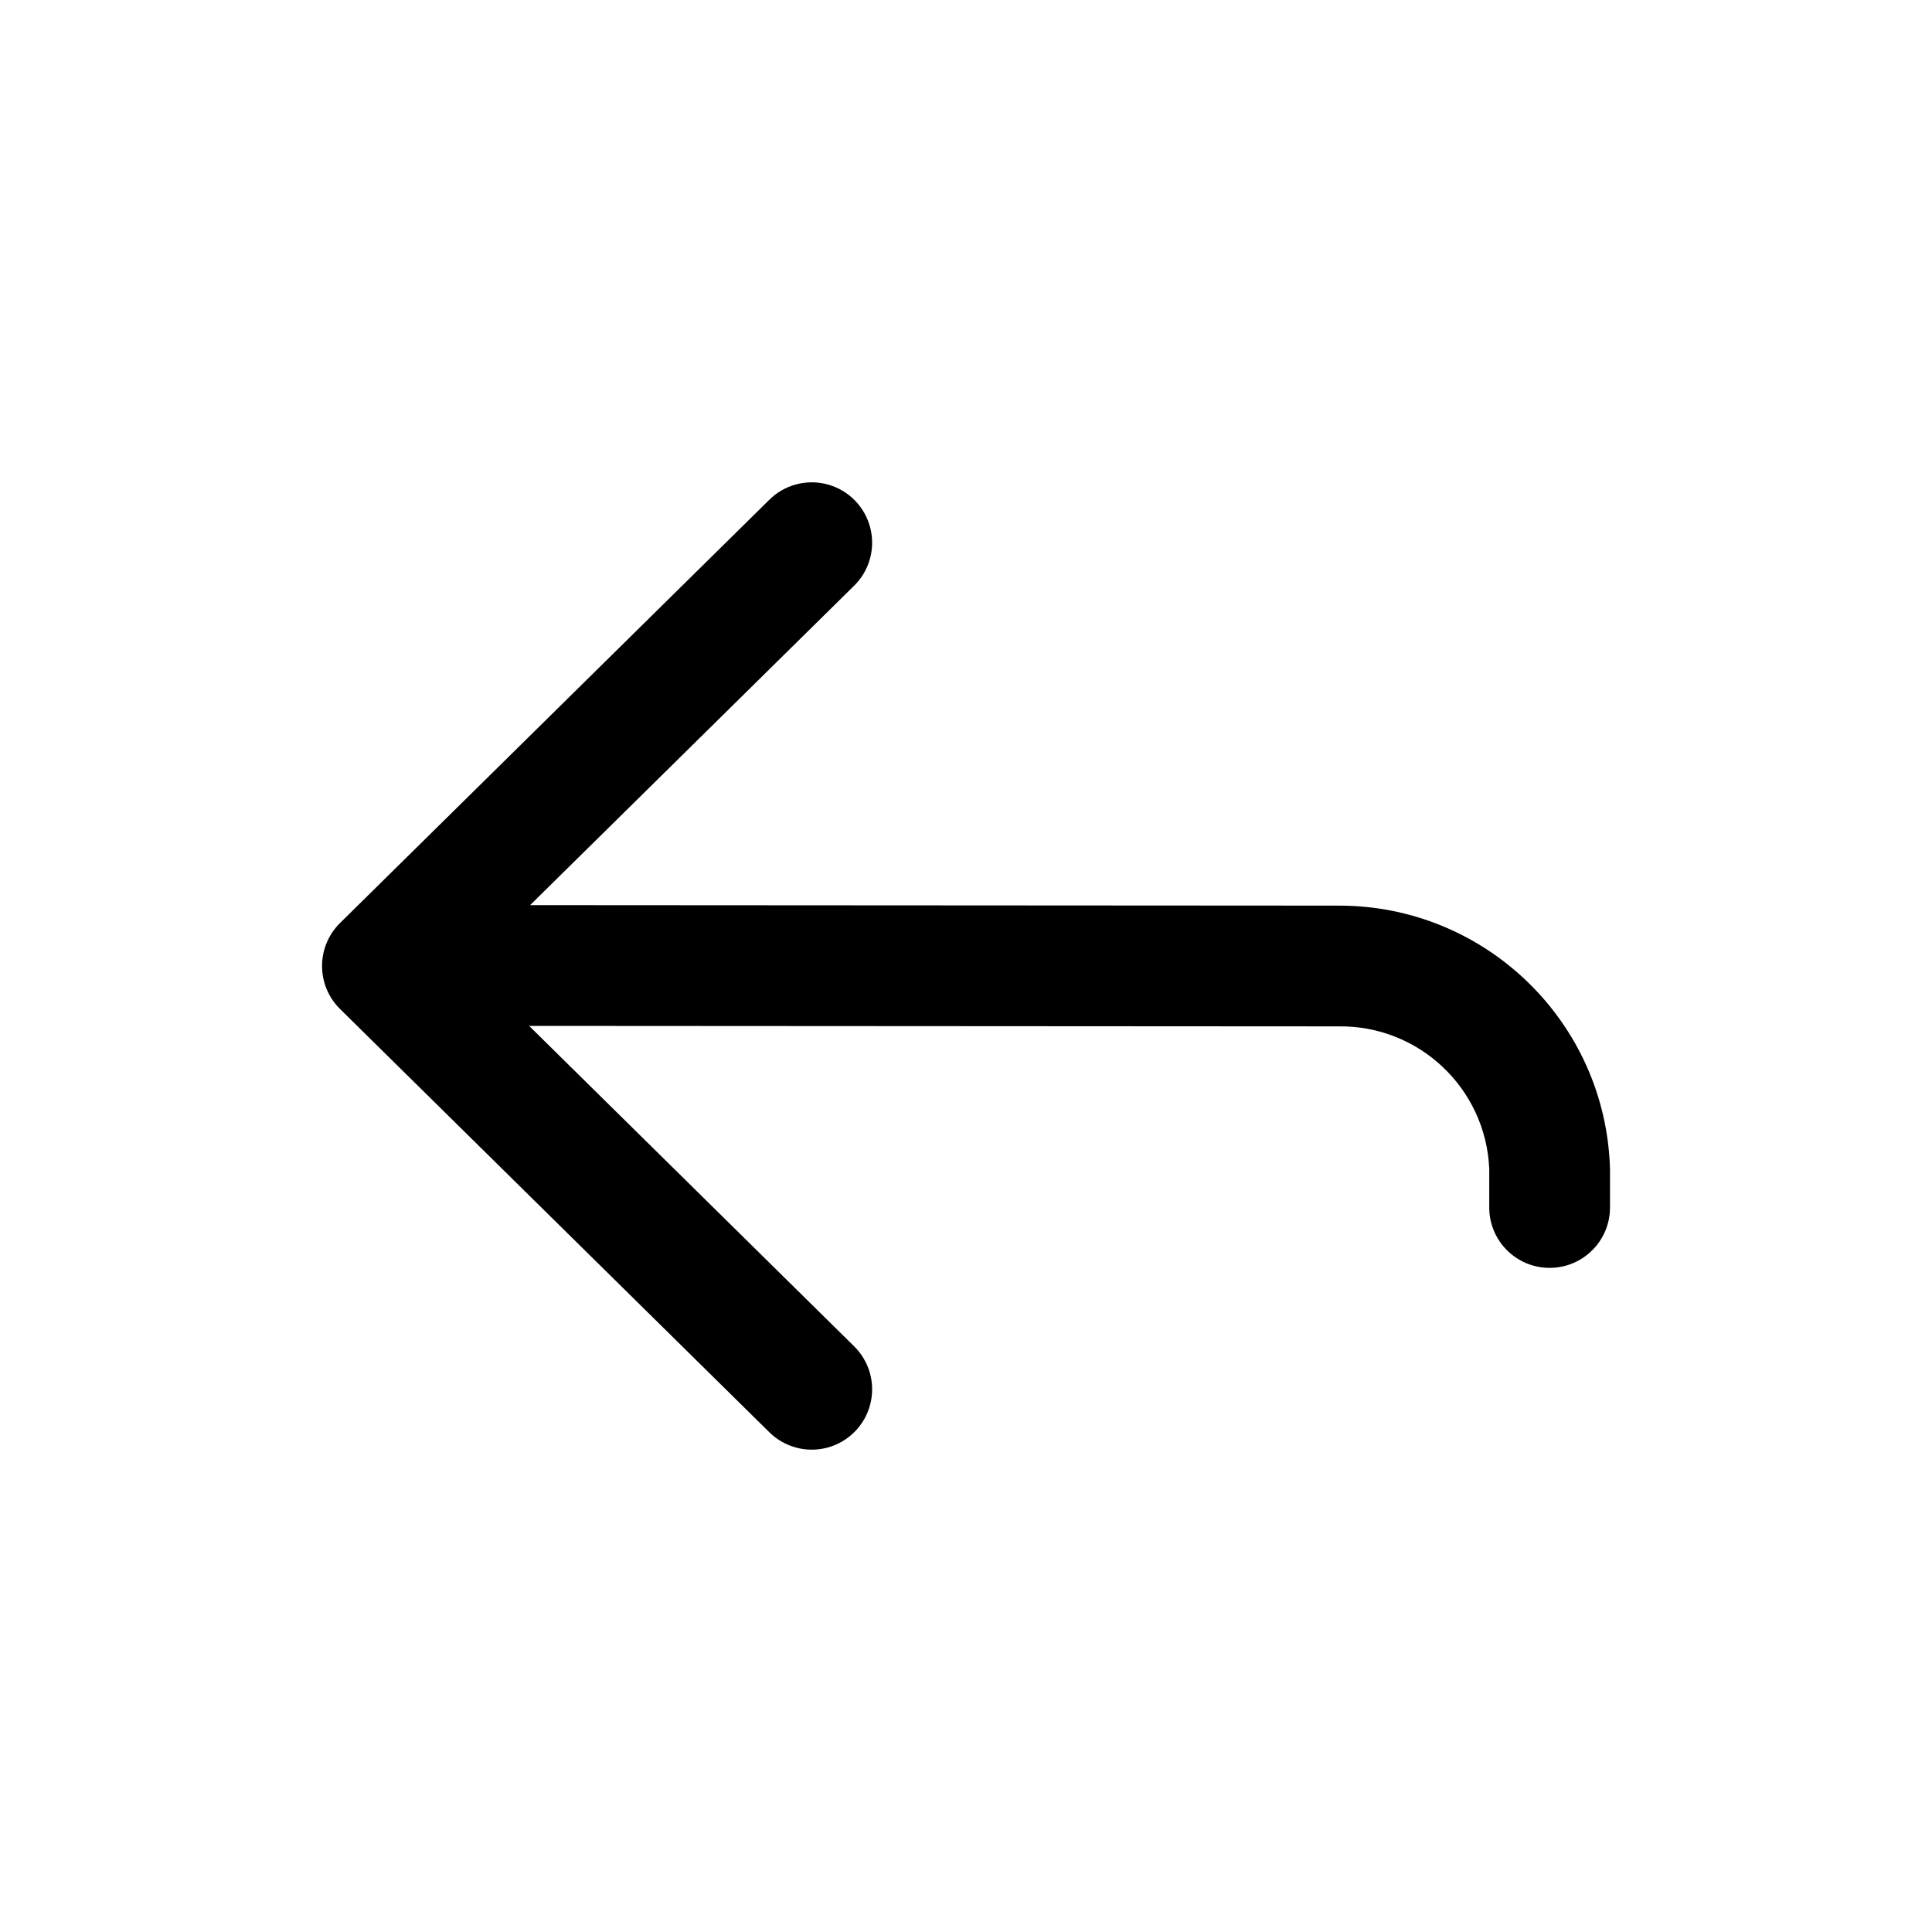
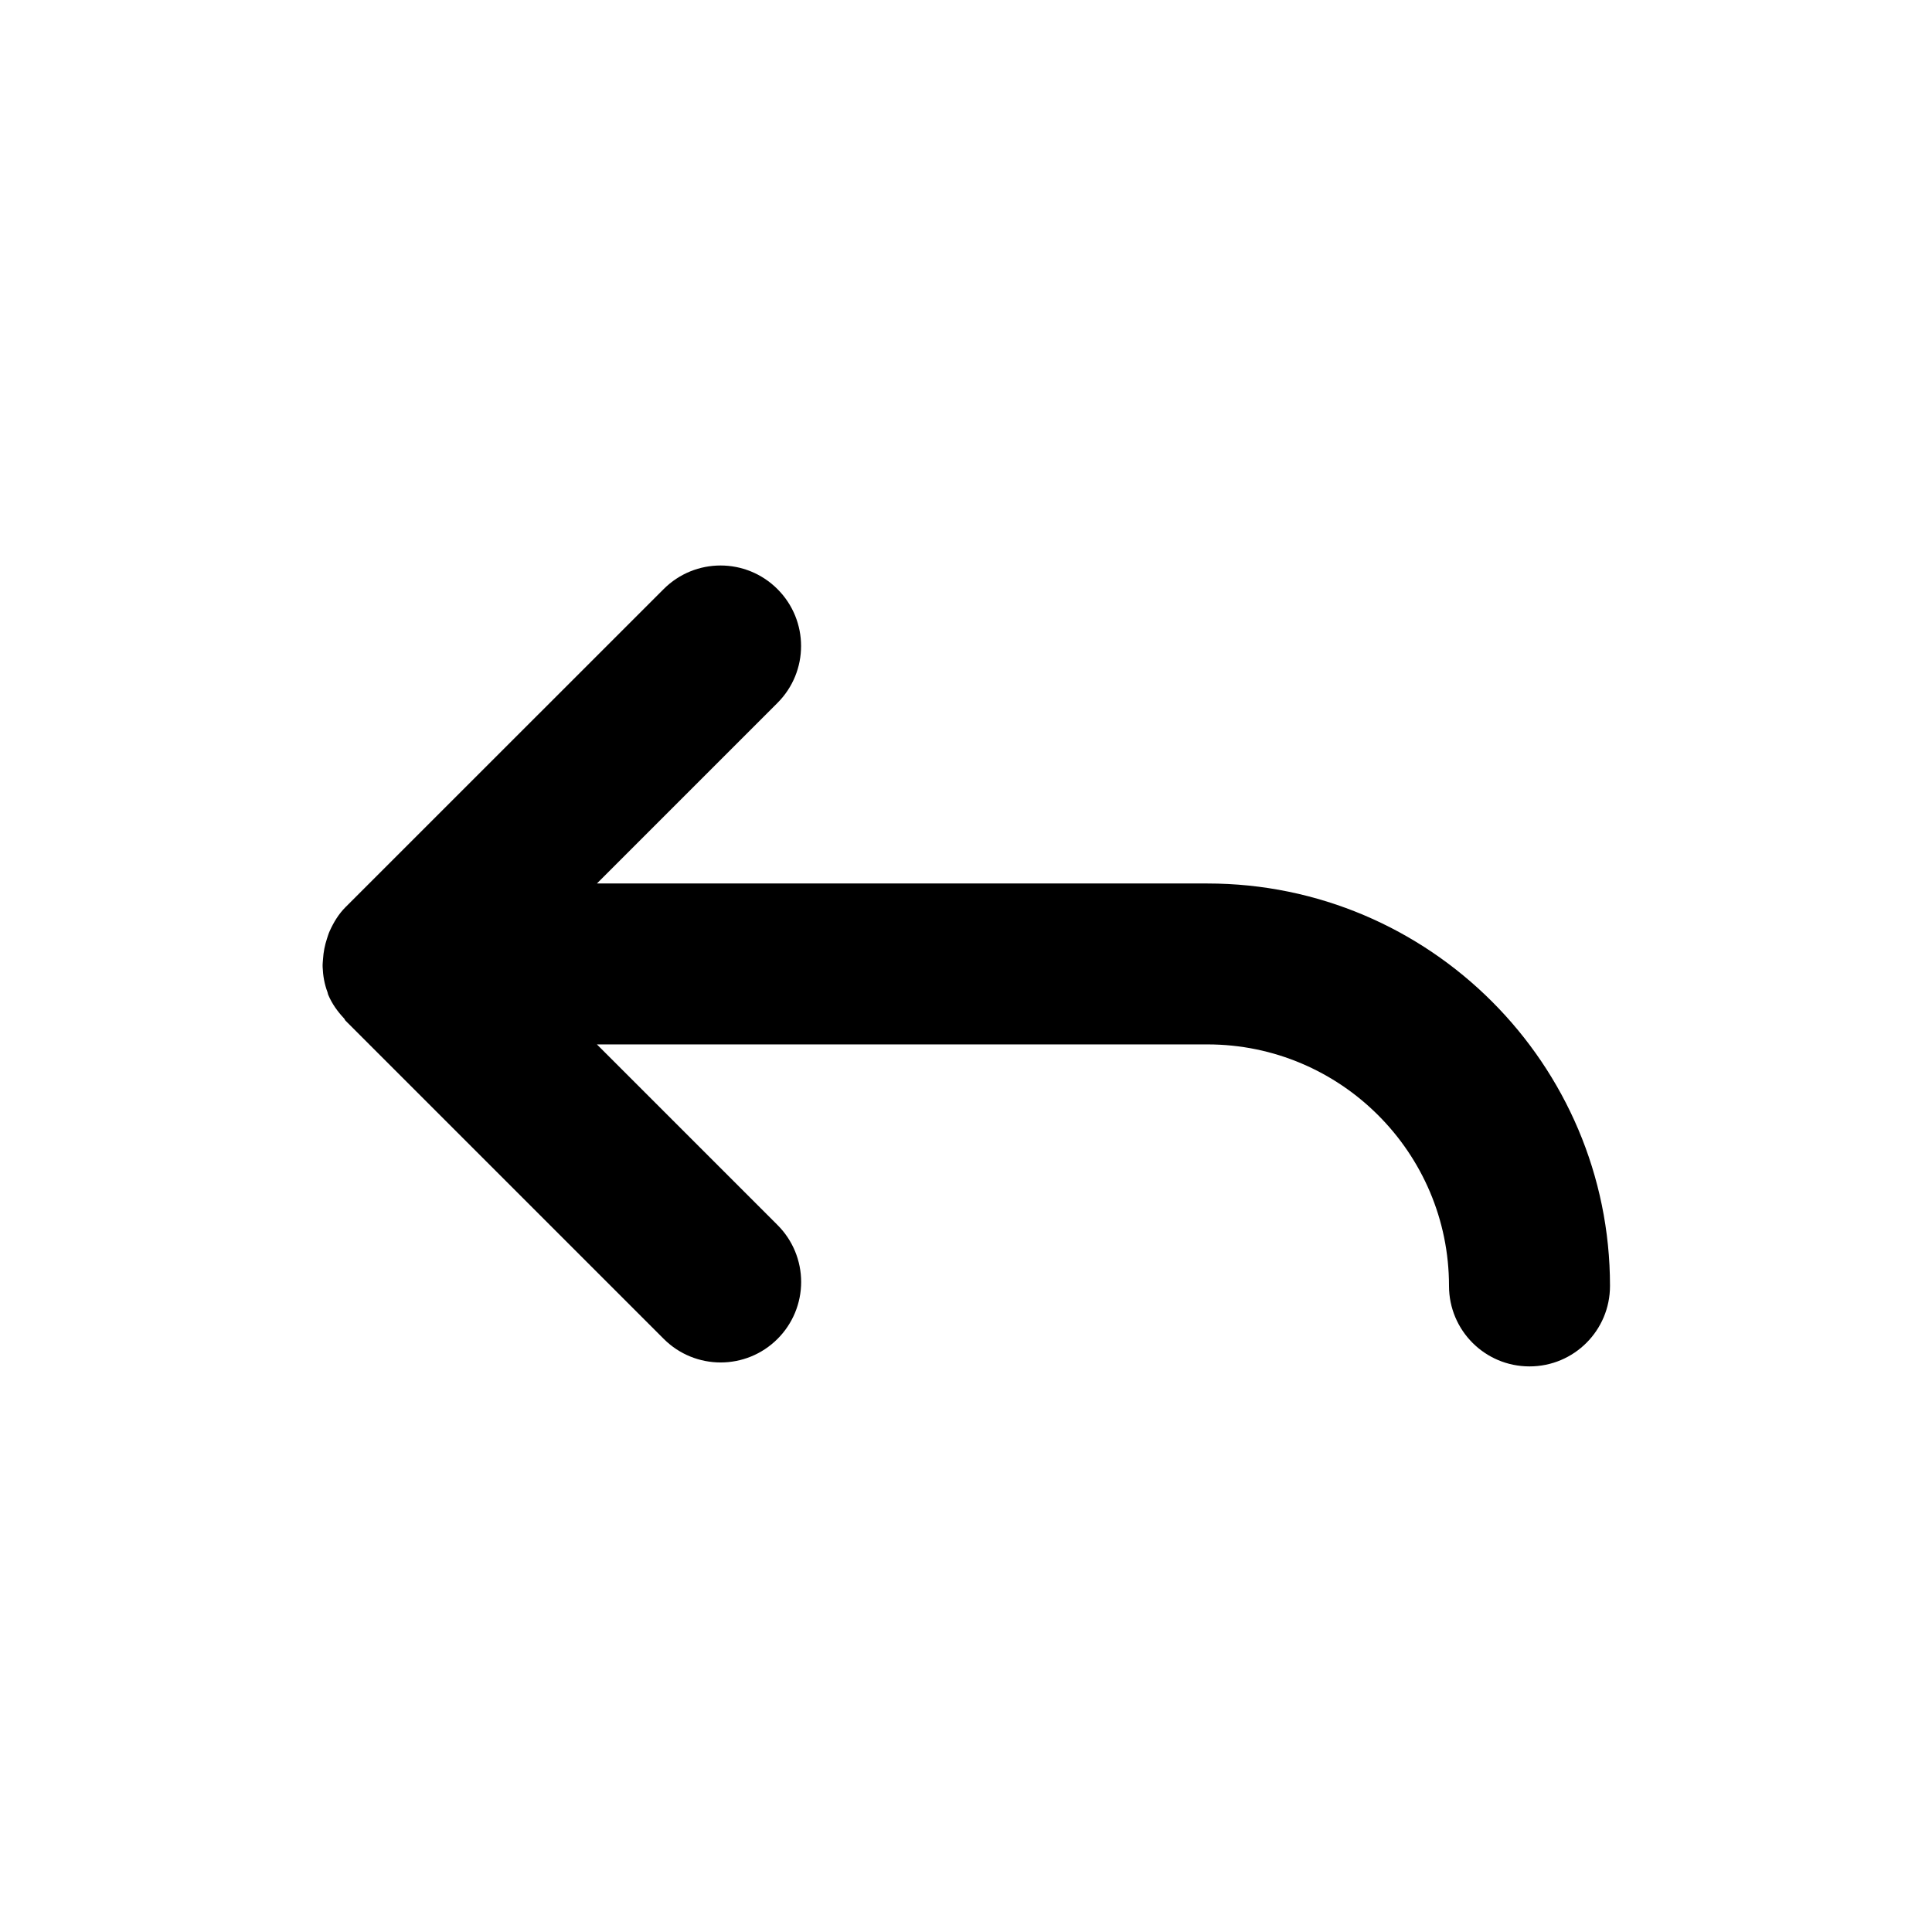
- <svg xmlns="http://www.w3.org/2000/svg" id="icons" viewBox="0 0 24 24">
-   <rect id="canvas" width="24" height="24" style="fill:none" />
-   <path d="M16.628,11.25,6.585,11.244l4.017-3.96A.75.75,0,1,0,9.549,6.216l-5.325,5.25a.75.75,0,0,0,0,1.068l5.325,5.25a.75.75,0,1,0,1.053-1.068L6.573,12.744,16.625,12.75A1.849,1.849,0,0,1,18.5,14.519V15A.75.75,0,0,0,20,15v-.481A3.367,3.367,0,0,0,16.628,11.25Z" />
+ <svg xmlns="http://www.w3.org/2000/svg" id="step-back-m" viewBox="0 0 24 24" style="enable-background:new 0 0 24 24">
+   <rect id="bg" width="24" height="24" style="fill:#f2f2f2;fill-opacity:0" />
+   <path id="path_1_" d="M15 10.975H7.415l2.243-2.243c.391-.391.391-1.023 0-1.414s-1.023-.391-1.414 0l-3.951 3.95c-.087.087-.148.189-.197.297-.015.032-.024.065-.035.098a.991.991 0 0 0-.048.247c-.002.035-.007.068-.005.103.004.106.022.212.061.314.003.009.003.018.007.027 0 .001 0 .002.001.003.047.112.116.208.196.293.009.009.011.022.021.031l3.951 3.951c.195.195.451.293.707.293s.512-.098.707-.293a.999.999 0 0 0 0-1.414l-2.244-2.244H15c1.654 0 3 1.346 3 3 0 .553.447 1 1 1s1-.447 1-1c0-2.755-2.243-4.999-5-4.999z" />
</svg>
